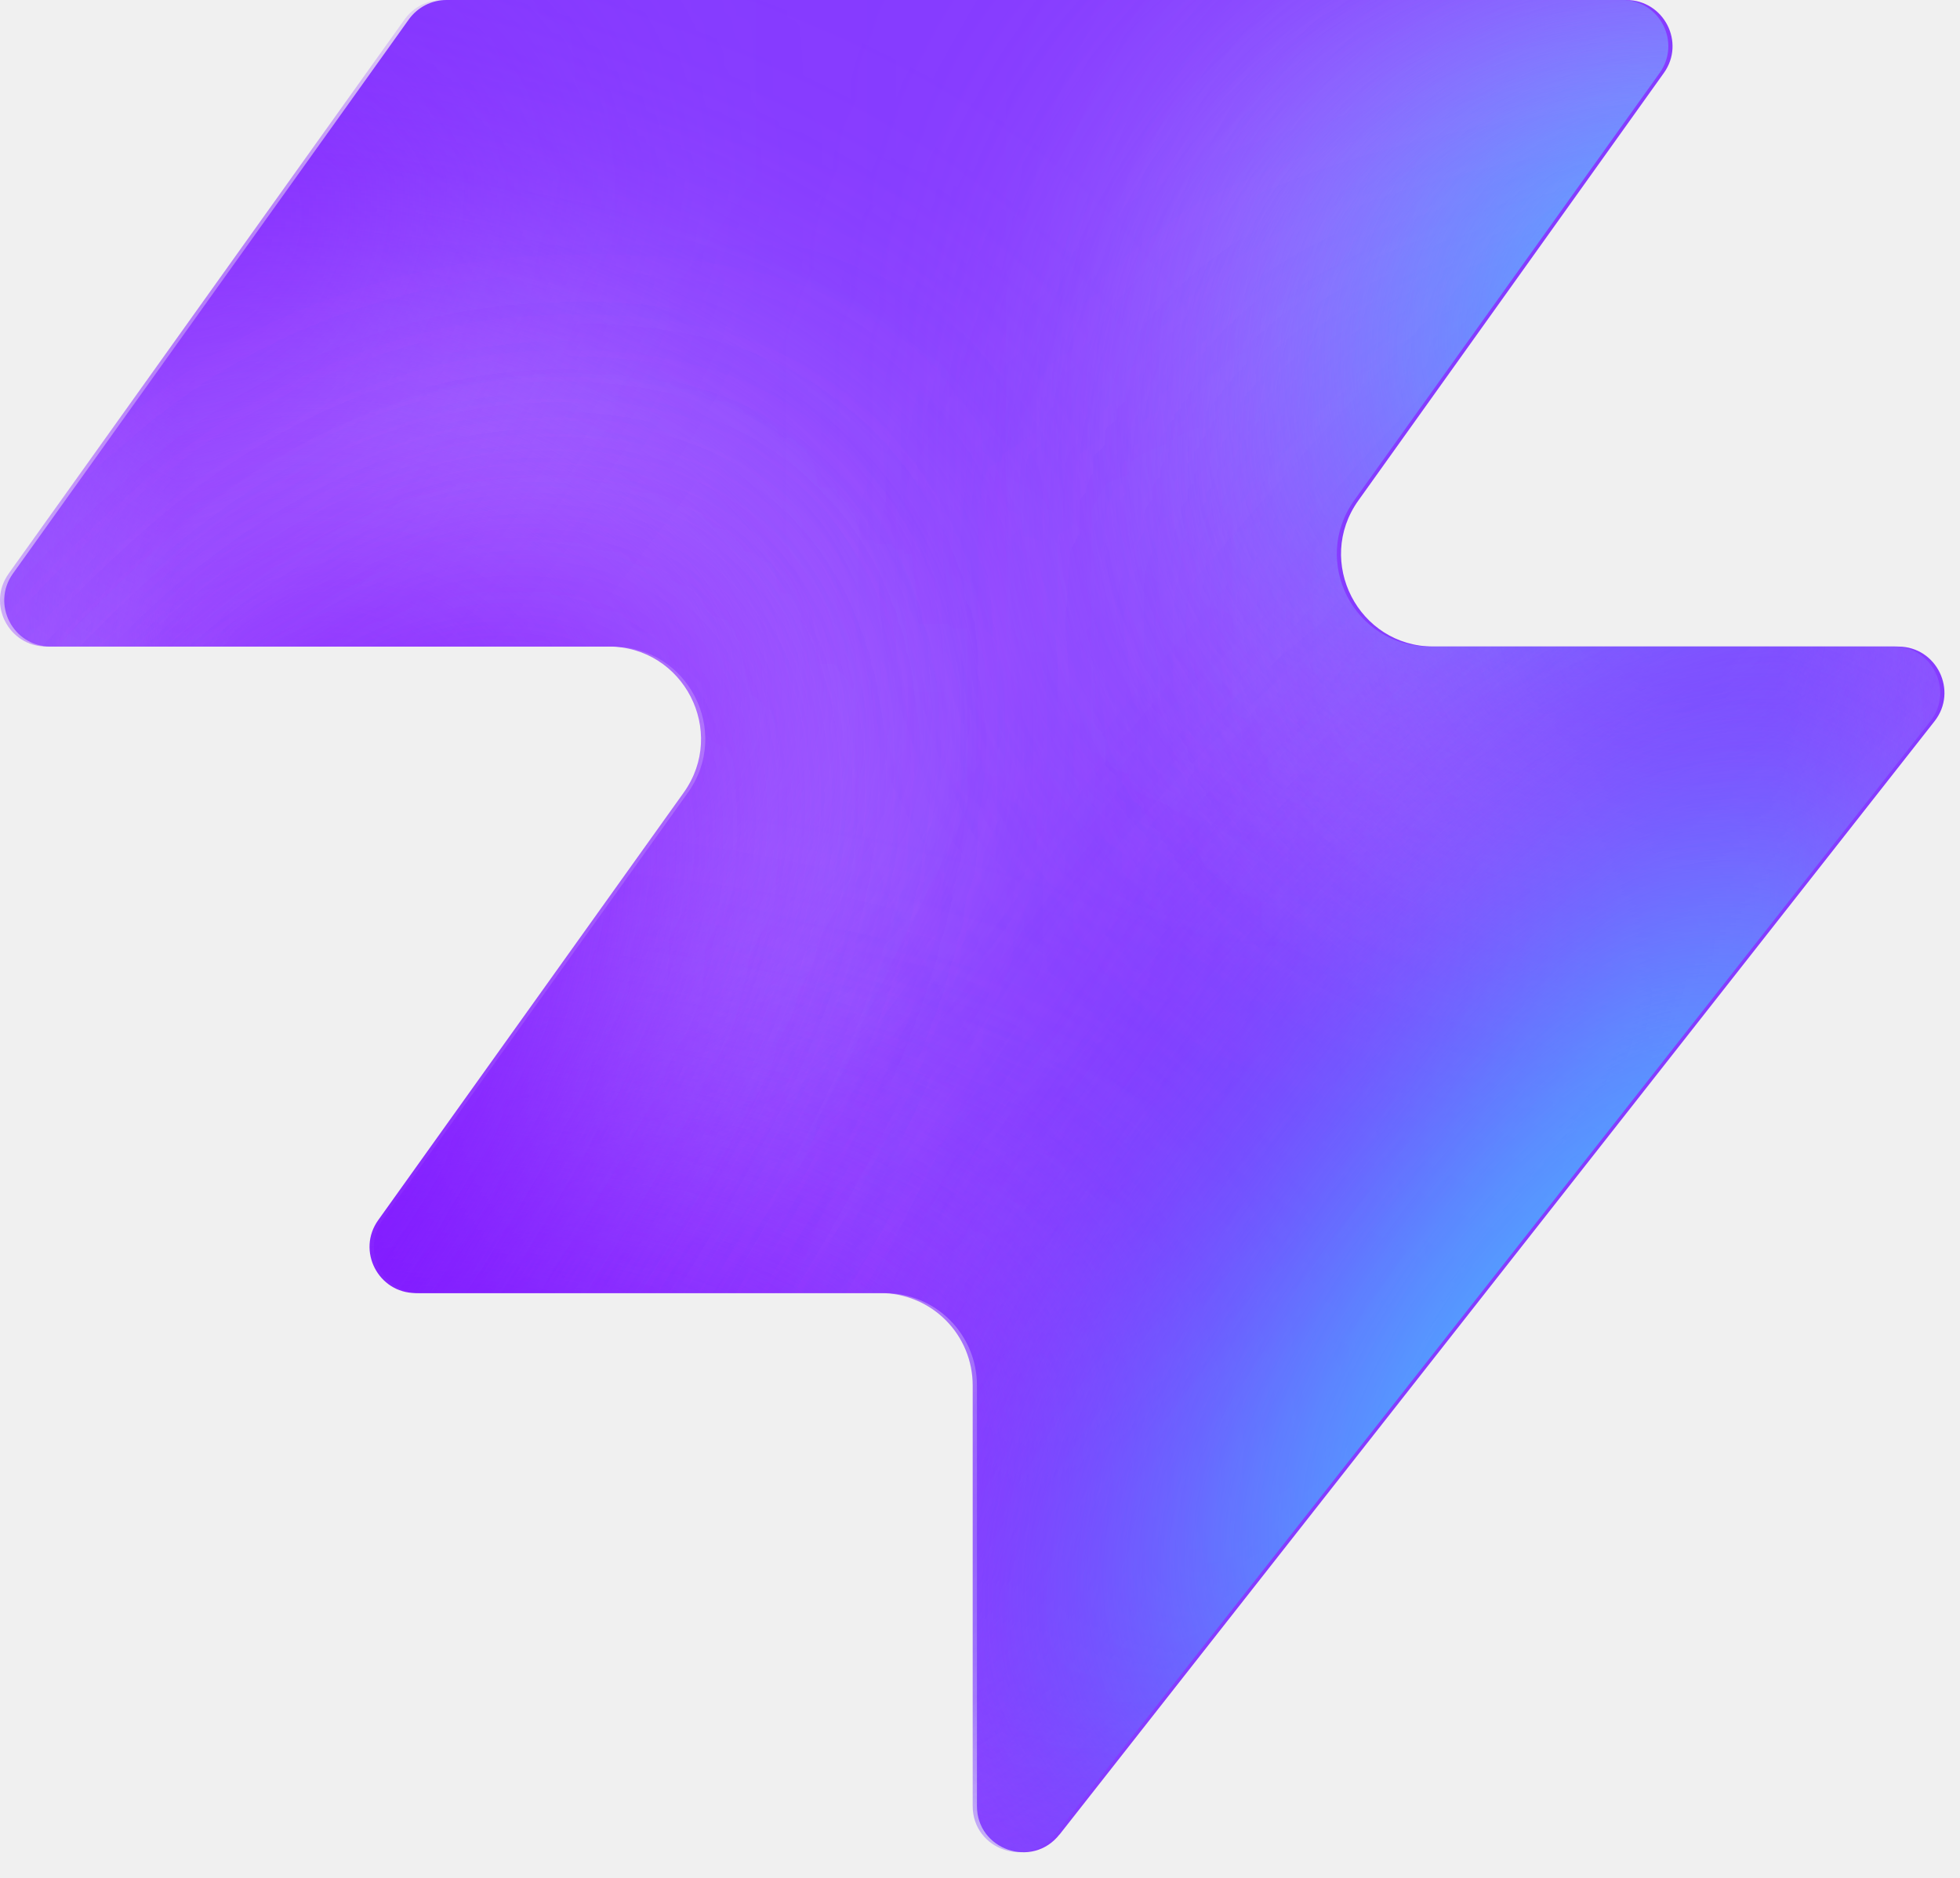
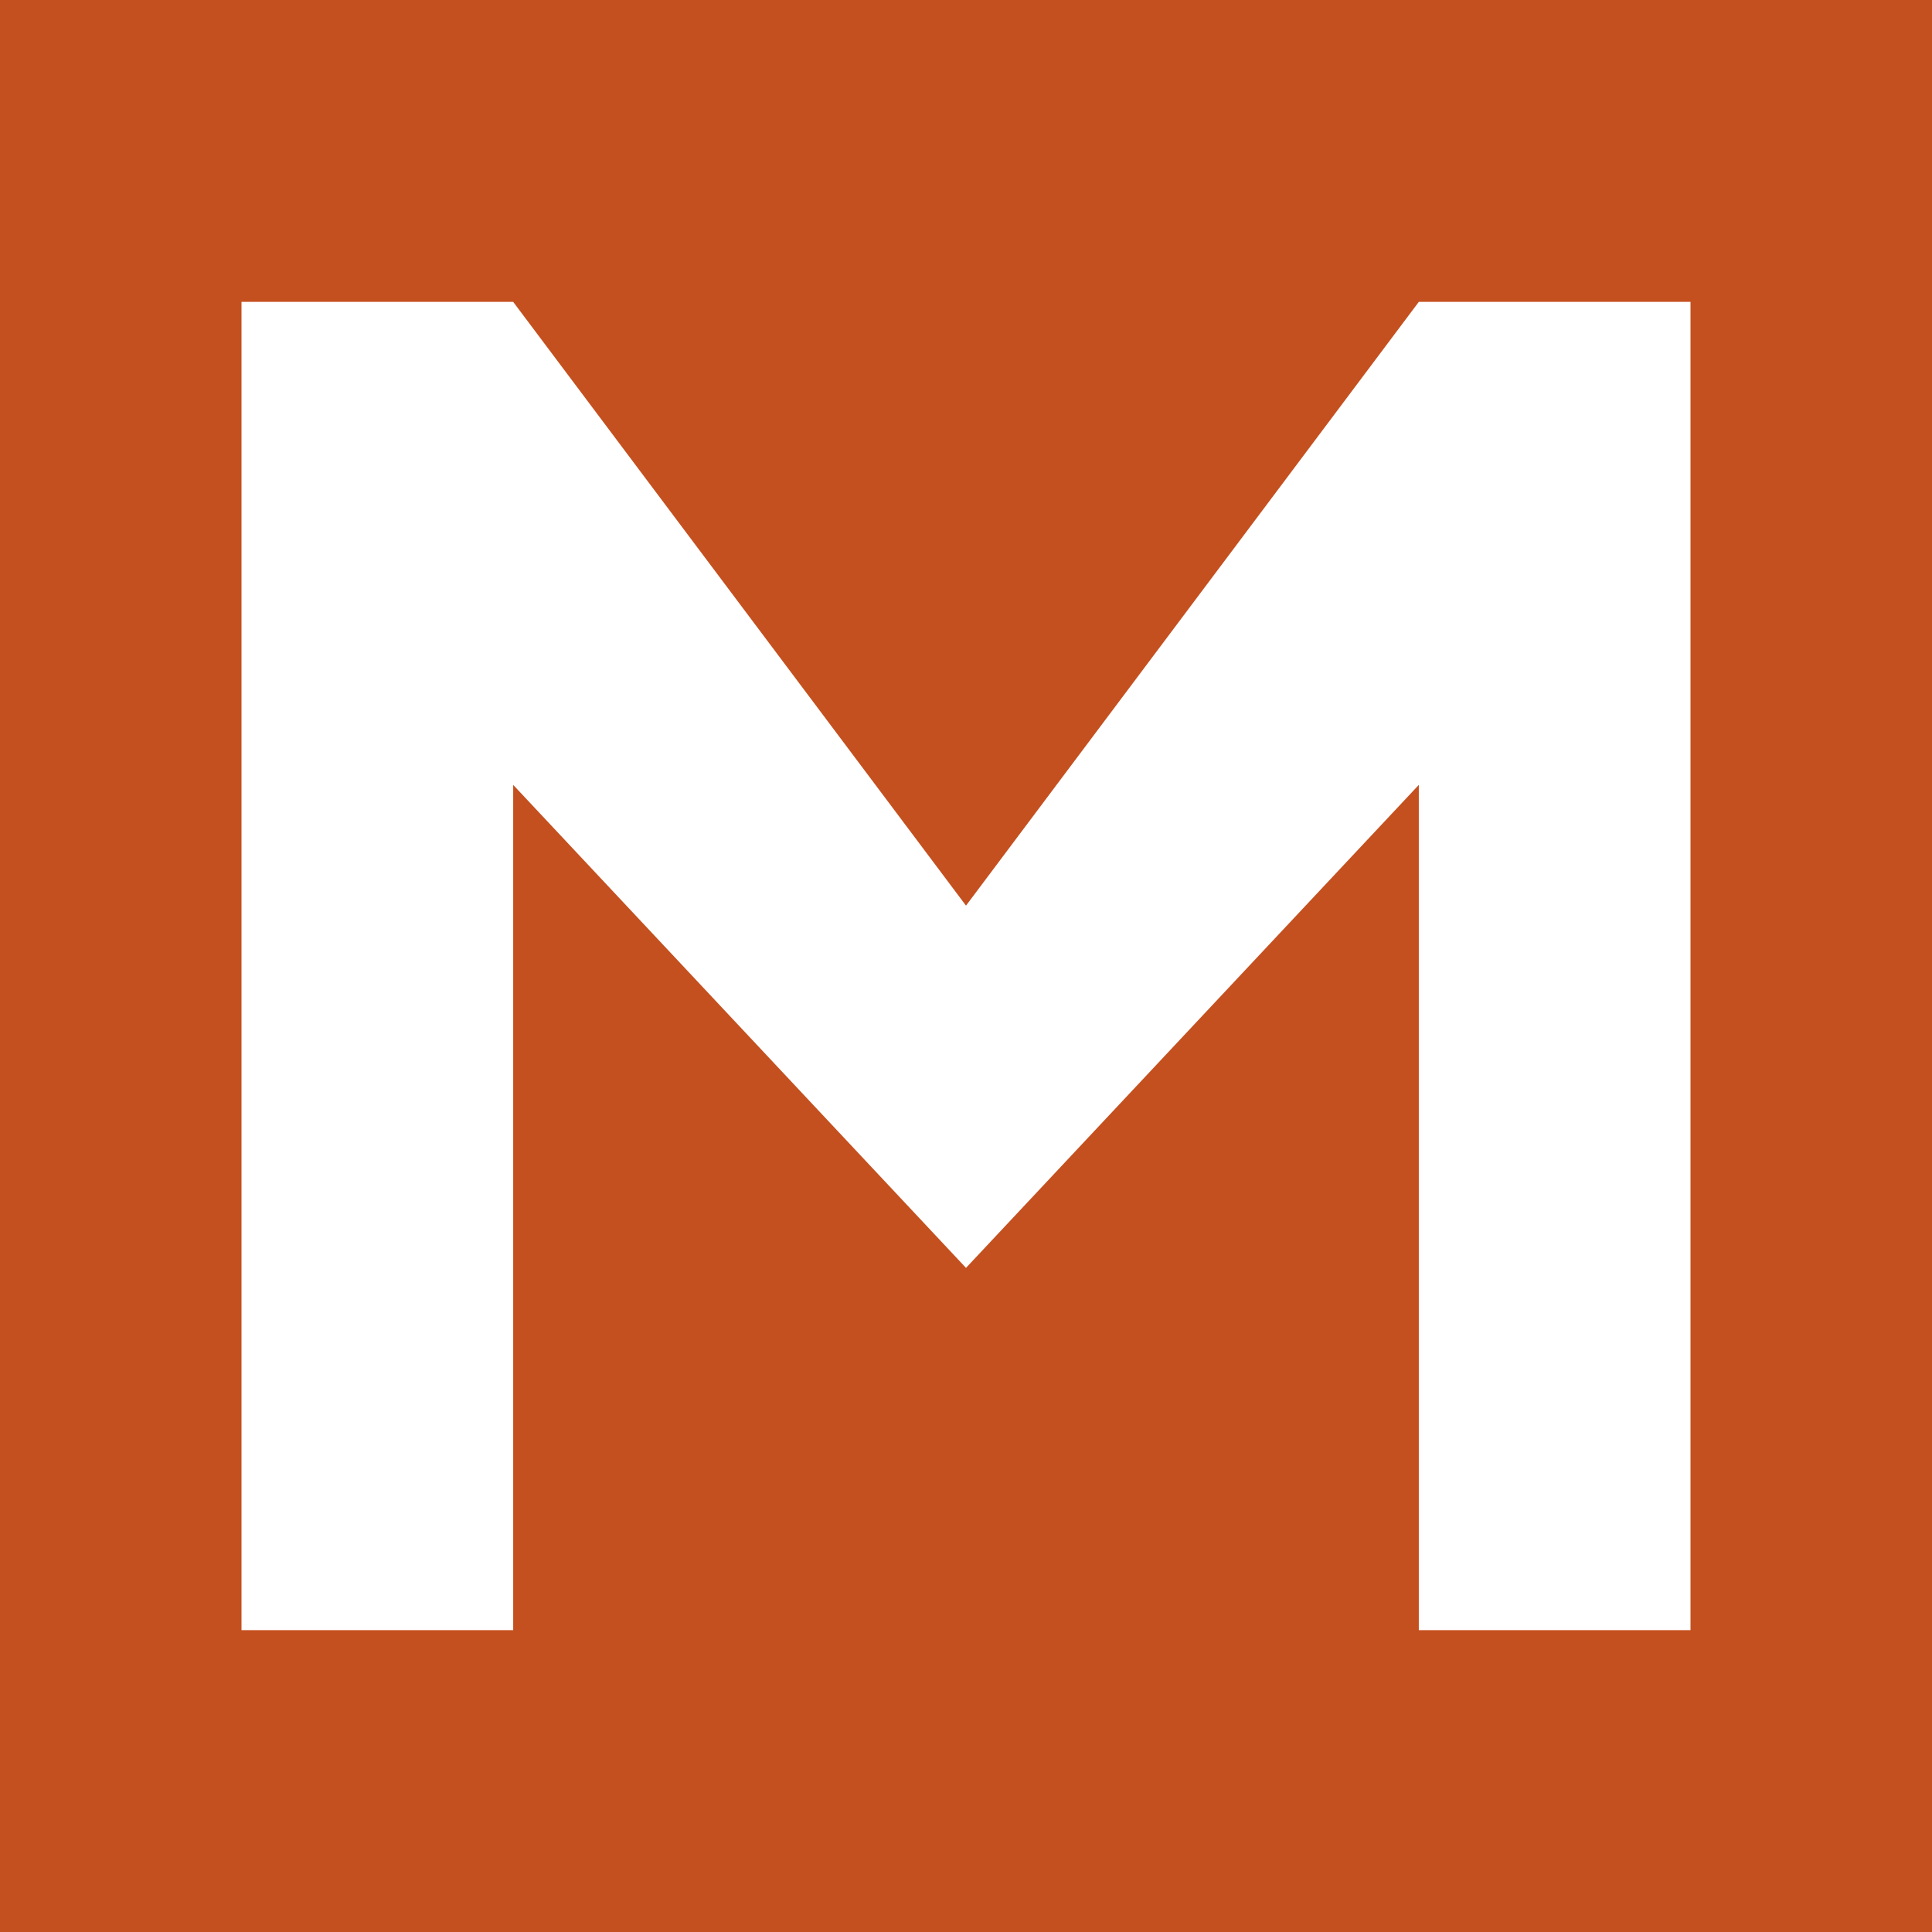
- <svg xmlns="http://www.w3.org/2000/svg" width="48" height="46" fill="none" viewBox="0 0 48 46">
-   <path fill="#863bff" d="M25.946 44.938c-.664.845-2.021.375-2.021-.698V33.937a2.26 2.26 0 0 0-2.262-2.262H10.287c-.92 0-1.456-1.04-.92-1.788l7.48-10.471c1.07-1.497 0-3.578-1.842-3.578H1.237c-.92 0-1.456-1.04-.92-1.788L10.013.474c.214-.297.556-.474.92-.474h28.894c.92 0 1.456 1.04.92 1.788l-7.48 10.471c-1.07 1.498 0 3.579 1.842 3.579h11.377c.943 0 1.473 1.088.89 1.83L25.947 44.94z" style="fill:#863bff;fill:color(display-p3 .525 .23 1);fill-opacity:1" />
-   <mask id="a" width="48" height="46" x="0" y="0" maskUnits="userSpaceOnUse" style="mask-type:alpha">
-     <path fill="#000" d="M25.842 44.938c-.664.844-2.021.375-2.021-.698V33.937a2.26 2.26 0 0 0-2.262-2.262H10.183c-.92 0-1.456-1.04-.92-1.788l7.48-10.471c1.07-1.498 0-3.579-1.842-3.579H1.133c-.92 0-1.456-1.04-.92-1.787L9.91.473c.214-.297.556-.474.92-.474h28.894c.92 0 1.456 1.04.92 1.788l-7.48 10.471c-1.07 1.498 0 3.578 1.842 3.578h11.377c.943 0 1.473 1.088.89 1.832L25.843 44.94z" style="fill:#000;fill-opacity:1" />
-   </mask>
-   <g mask="url(#a)">
-     <g filter="url(#b)">
-       <ellipse cx="5.508" cy="14.704" fill="#ede6ff" rx="5.508" ry="14.704" style="fill:#ede6ff;fill:color(display-p3 .927 .903 1);fill-opacity:1" transform="matrix(.00324 1 1 -.00324 -4.47 31.516)" />
-     </g>
-     <g filter="url(#c)">
-       <ellipse cx="10.399" cy="29.851" fill="#ede6ff" rx="10.399" ry="29.851" style="fill:#ede6ff;fill:color(display-p3 .927 .903 1);fill-opacity:1" transform="matrix(.00324 1 1 -.00324 -39.328 7.883)" />
-     </g>
-     <g filter="url(#d)">
-       <ellipse cx="5.508" cy="30.487" fill="#7e14ff" rx="5.508" ry="30.487" style="fill:#7e14ff;fill:color(display-p3 .492 .077 1);fill-opacity:1" transform="rotate(89.814 -25.913 -14.639)scale(1 -1)" />
-     </g>
-     <g filter="url(#e)">
-       <ellipse cx="5.508" cy="30.599" fill="#7e14ff" rx="5.508" ry="30.599" style="fill:#7e14ff;fill:color(display-p3 .492 .077 1);fill-opacity:1" transform="rotate(89.814 -32.644 -3.334)scale(1 -1)" />
-     </g>
-     <g filter="url(#f)">
-       <ellipse cx="5.508" cy="30.599" fill="#7e14ff" rx="5.508" ry="30.599" style="fill:#7e14ff;fill:color(display-p3 .492 .077 1);fill-opacity:1" transform="matrix(.00324 1 1 -.00324 -34.34 30.47)" />
-     </g>
-     <g filter="url(#g)">
-       <ellipse cx="14.072" cy="22.078" fill="#ede6ff" rx="14.072" ry="22.078" style="fill:#ede6ff;fill:color(display-p3 .927 .903 1);fill-opacity:1" transform="rotate(93.35 24.506 48.493)scale(-1 1)" />
-     </g>
-     <g filter="url(#h)">
-       <ellipse cx="3.47" cy="21.501" fill="#7e14ff" rx="3.47" ry="21.501" style="fill:#7e14ff;fill:color(display-p3 .492 .077 1);fill-opacity:1" transform="rotate(89.009 28.708 47.59)scale(-1 1)" />
-     </g>
-     <g filter="url(#i)">
-       <ellipse cx="3.47" cy="21.501" fill="#7e14ff" rx="3.47" ry="21.501" style="fill:#7e14ff;fill:color(display-p3 .492 .077 1);fill-opacity:1" transform="rotate(89.009 28.708 47.59)scale(-1 1)" />
-     </g>
-     <g filter="url(#j)">
-       <ellipse cx=".387" cy="8.972" fill="#7e14ff" rx="4.407" ry="29.108" style="fill:#7e14ff;fill:color(display-p3 .492 .077 1);fill-opacity:1" transform="rotate(39.51 .387 8.972)" />
-     </g>
-     <g filter="url(#k)">
-       <ellipse cx="47.523" cy="-6.092" fill="#7e14ff" rx="4.407" ry="29.108" style="fill:#7e14ff;fill:color(display-p3 .492 .077 1);fill-opacity:1" transform="rotate(37.892 47.523 -6.092)" />
-     </g>
-     <g filter="url(#l)">
-       <ellipse cx="41.412" cy="6.333" fill="#47bfff" rx="5.971" ry="9.665" style="fill:#47bfff;fill:color(display-p3 .28 .748 1);fill-opacity:1" transform="rotate(37.892 41.412 6.333)" />
-     </g>
-     <g filter="url(#m)">
-       <ellipse cx="-1.879" cy="38.332" fill="#7e14ff" rx="4.407" ry="29.108" style="fill:#7e14ff;fill:color(display-p3 .492 .077 1);fill-opacity:1" transform="rotate(37.892 -1.88 38.332)" />
-     </g>
-     <g filter="url(#n)">
-       <ellipse cx="-1.879" cy="38.332" fill="#7e14ff" rx="4.407" ry="29.108" style="fill:#7e14ff;fill:color(display-p3 .492 .077 1);fill-opacity:1" transform="rotate(37.892 -1.88 38.332)" />
-     </g>
-     <g filter="url(#o)">
-       <ellipse cx="35.651" cy="29.907" fill="#7e14ff" rx="4.407" ry="29.108" style="fill:#7e14ff;fill:color(display-p3 .492 .077 1);fill-opacity:1" transform="rotate(37.892 35.651 29.907)" />
-     </g>
-     <g filter="url(#p)">
-       <ellipse cx="38.418" cy="32.4" fill="#47bfff" rx="5.971" ry="15.297" style="fill:#47bfff;fill:color(display-p3 .28 .748 1);fill-opacity:1" transform="rotate(37.892 38.418 32.4)" />
-     </g>
-   </g>
-   <defs>
-     <filter id="b" width="60.045" height="41.654" x="-19.77" y="16.149" color-interpolation-filters="sRGB" filterUnits="userSpaceOnUse">
-       <feFlood flood-opacity="0" result="BackgroundImageFix" />
-       <feBlend in="SourceGraphic" in2="BackgroundImageFix" result="shape" />
-       <feGaussianBlur result="effect1_foregroundBlur_2002_17158" stdDeviation="7.659" />
-     </filter>
-     <filter id="c" width="90.34" height="51.437" x="-54.613" y="-7.533" color-interpolation-filters="sRGB" filterUnits="userSpaceOnUse">
-       <feFlood flood-opacity="0" result="BackgroundImageFix" />
-       <feBlend in="SourceGraphic" in2="BackgroundImageFix" result="shape" />
-       <feGaussianBlur result="effect1_foregroundBlur_2002_17158" stdDeviation="7.659" />
-     </filter>
-     <filter id="d" width="79.355" height="29.4" x="-49.64" y="2.03" color-interpolation-filters="sRGB" filterUnits="userSpaceOnUse">
-       <feFlood flood-opacity="0" result="BackgroundImageFix" />
-       <feBlend in="SourceGraphic" in2="BackgroundImageFix" result="shape" />
-       <feGaussianBlur result="effect1_foregroundBlur_2002_17158" stdDeviation="4.596" />
-     </filter>
-     <filter id="e" width="79.579" height="29.4" x="-45.045" y="20.029" color-interpolation-filters="sRGB" filterUnits="userSpaceOnUse">
-       <feFlood flood-opacity="0" result="BackgroundImageFix" />
-       <feBlend in="SourceGraphic" in2="BackgroundImageFix" result="shape" />
-       <feGaussianBlur result="effect1_foregroundBlur_2002_17158" stdDeviation="4.596" />
-     </filter>
-     <filter id="f" width="79.579" height="29.4" x="-43.513" y="21.178" color-interpolation-filters="sRGB" filterUnits="userSpaceOnUse">
-       <feFlood flood-opacity="0" result="BackgroundImageFix" />
-       <feBlend in="SourceGraphic" in2="BackgroundImageFix" result="shape" />
-       <feGaussianBlur result="effect1_foregroundBlur_2002_17158" stdDeviation="4.596" />
-     </filter>
-     <filter id="g" width="74.749" height="58.852" x="15.756" y="-17.901" color-interpolation-filters="sRGB" filterUnits="userSpaceOnUse">
-       <feFlood flood-opacity="0" result="BackgroundImageFix" />
-       <feBlend in="SourceGraphic" in2="BackgroundImageFix" result="shape" />
-       <feGaussianBlur result="effect1_foregroundBlur_2002_17158" stdDeviation="7.659" />
-     </filter>
-     <filter id="h" width="61.377" height="25.362" x="23.548" y="2.284" color-interpolation-filters="sRGB" filterUnits="userSpaceOnUse">
-       <feFlood flood-opacity="0" result="BackgroundImageFix" />
-       <feBlend in="SourceGraphic" in2="BackgroundImageFix" result="shape" />
-       <feGaussianBlur result="effect1_foregroundBlur_2002_17158" stdDeviation="4.596" />
-     </filter>
-     <filter id="i" width="61.377" height="25.362" x="23.548" y="2.284" color-interpolation-filters="sRGB" filterUnits="userSpaceOnUse">
-       <feFlood flood-opacity="0" result="BackgroundImageFix" />
-       <feBlend in="SourceGraphic" in2="BackgroundImageFix" result="shape" />
-       <feGaussianBlur result="effect1_foregroundBlur_2002_17158" stdDeviation="4.596" />
-     </filter>
-     <filter id="j" width="56.045" height="63.649" x="-27.636" y="-22.853" color-interpolation-filters="sRGB" filterUnits="userSpaceOnUse">
-       <feFlood flood-opacity="0" result="BackgroundImageFix" />
-       <feBlend in="SourceGraphic" in2="BackgroundImageFix" result="shape" />
-       <feGaussianBlur result="effect1_foregroundBlur_2002_17158" stdDeviation="4.596" />
-     </filter>
-     <filter id="k" width="54.814" height="64.646" x="20.116" y="-38.415" color-interpolation-filters="sRGB" filterUnits="userSpaceOnUse">
-       <feFlood flood-opacity="0" result="BackgroundImageFix" />
-       <feBlend in="SourceGraphic" in2="BackgroundImageFix" result="shape" />
-       <feGaussianBlur result="effect1_foregroundBlur_2002_17158" stdDeviation="4.596" />
-     </filter>
-     <filter id="l" width="33.541" height="35.313" x="24.641" y="-11.323" color-interpolation-filters="sRGB" filterUnits="userSpaceOnUse">
-       <feFlood flood-opacity="0" result="BackgroundImageFix" />
-       <feBlend in="SourceGraphic" in2="BackgroundImageFix" result="shape" />
-       <feGaussianBlur result="effect1_foregroundBlur_2002_17158" stdDeviation="4.596" />
-     </filter>
-     <filter id="m" width="54.814" height="64.646" x="-29.286" y="6.009" color-interpolation-filters="sRGB" filterUnits="userSpaceOnUse">
-       <feFlood flood-opacity="0" result="BackgroundImageFix" />
-       <feBlend in="SourceGraphic" in2="BackgroundImageFix" result="shape" />
-       <feGaussianBlur result="effect1_foregroundBlur_2002_17158" stdDeviation="4.596" />
-     </filter>
-     <filter id="n" width="54.814" height="64.646" x="-29.286" y="6.009" color-interpolation-filters="sRGB" filterUnits="userSpaceOnUse">
-       <feFlood flood-opacity="0" result="BackgroundImageFix" />
-       <feBlend in="SourceGraphic" in2="BackgroundImageFix" result="shape" />
-       <feGaussianBlur result="effect1_foregroundBlur_2002_17158" stdDeviation="4.596" />
-     </filter>
-     <filter id="o" width="54.814" height="64.646" x="8.244" y="-2.416" color-interpolation-filters="sRGB" filterUnits="userSpaceOnUse">
-       <feFlood flood-opacity="0" result="BackgroundImageFix" />
-       <feBlend in="SourceGraphic" in2="BackgroundImageFix" result="shape" />
-       <feGaussianBlur result="effect1_foregroundBlur_2002_17158" stdDeviation="4.596" />
-     </filter>
-     <filter id="p" width="39.409" height="43.623" x="18.713" y="10.588" color-interpolation-filters="sRGB" filterUnits="userSpaceOnUse">
-       <feFlood flood-opacity="0" result="BackgroundImageFix" />
-       <feBlend in="SourceGraphic" in2="BackgroundImageFix" result="shape" />
-       <feGaussianBlur result="effect1_foregroundBlur_2002_17158" stdDeviation="4.596" />
-     </filter>
-   </defs>
+ <svg xmlns="http://www.w3.org/2000/svg" viewBox="0 0 32 32">
+   <rect width="32" height="32" fill="#C4501F" />
+   <path d="M4 27V5h4.5l7.5 10 7.5-10H28v22h-4.5V13l-7.5 8-7.5-8v14H4z" fill="#FFFFFF" />
</svg>
